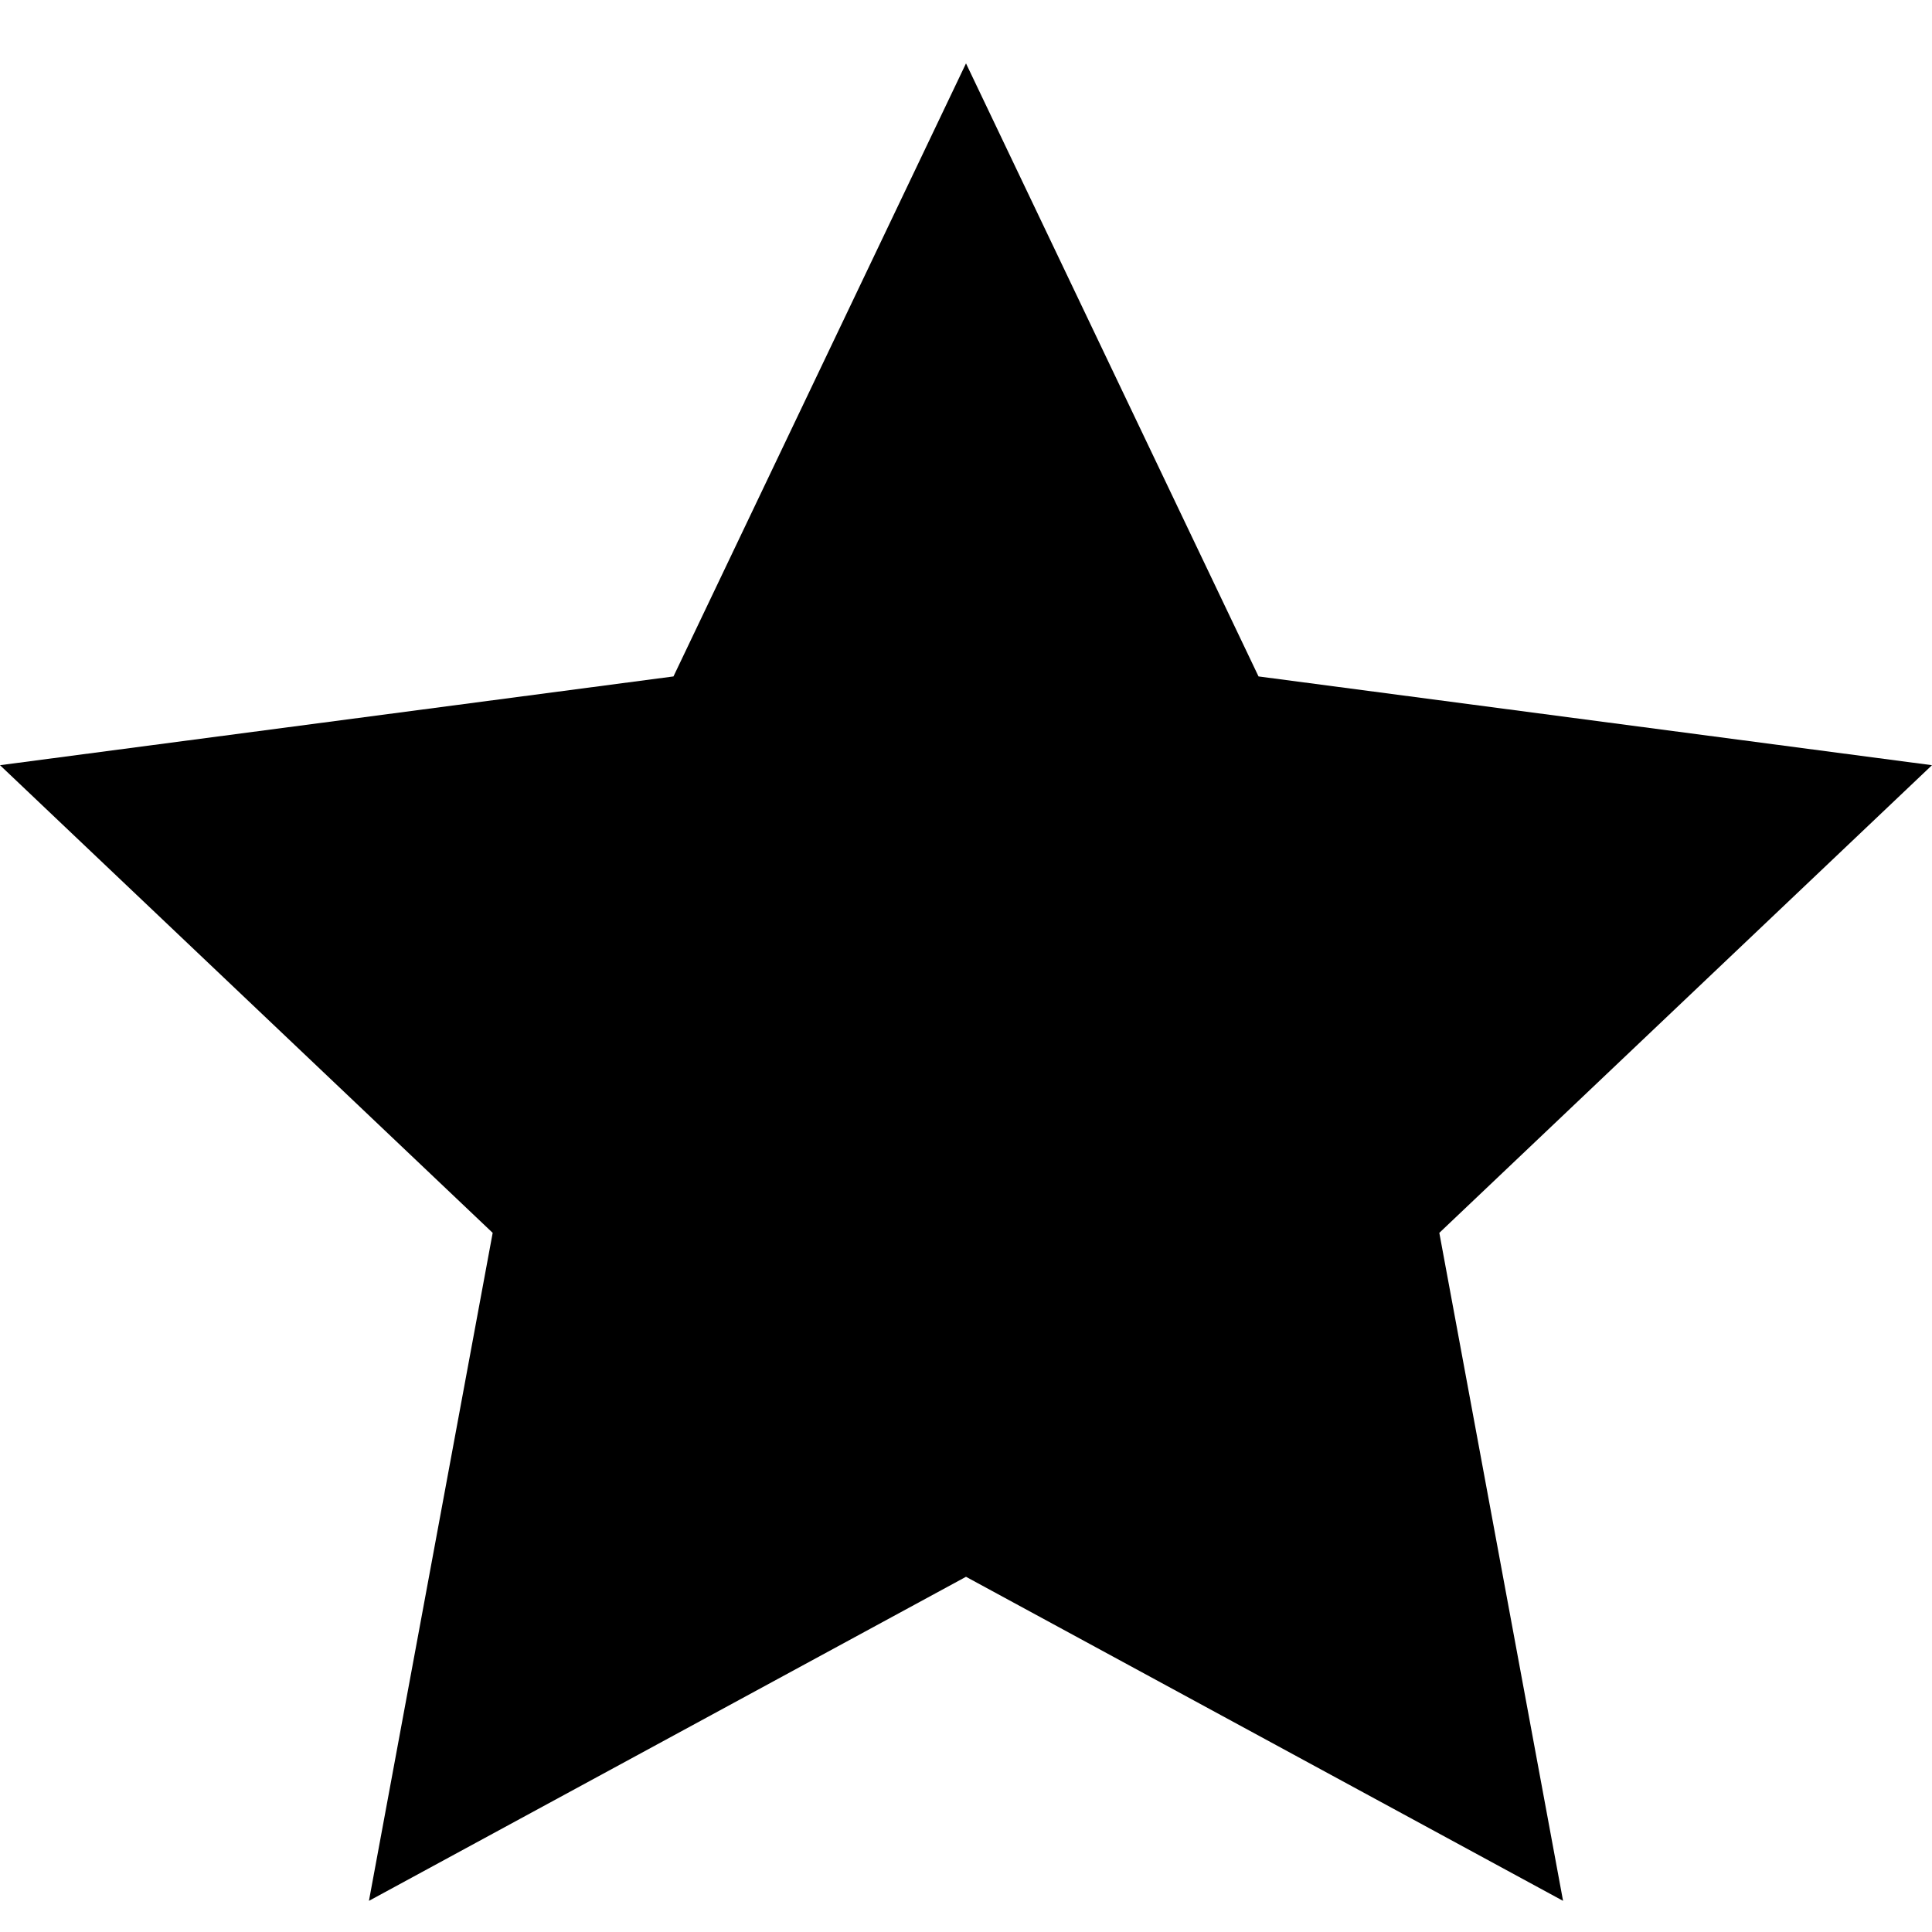
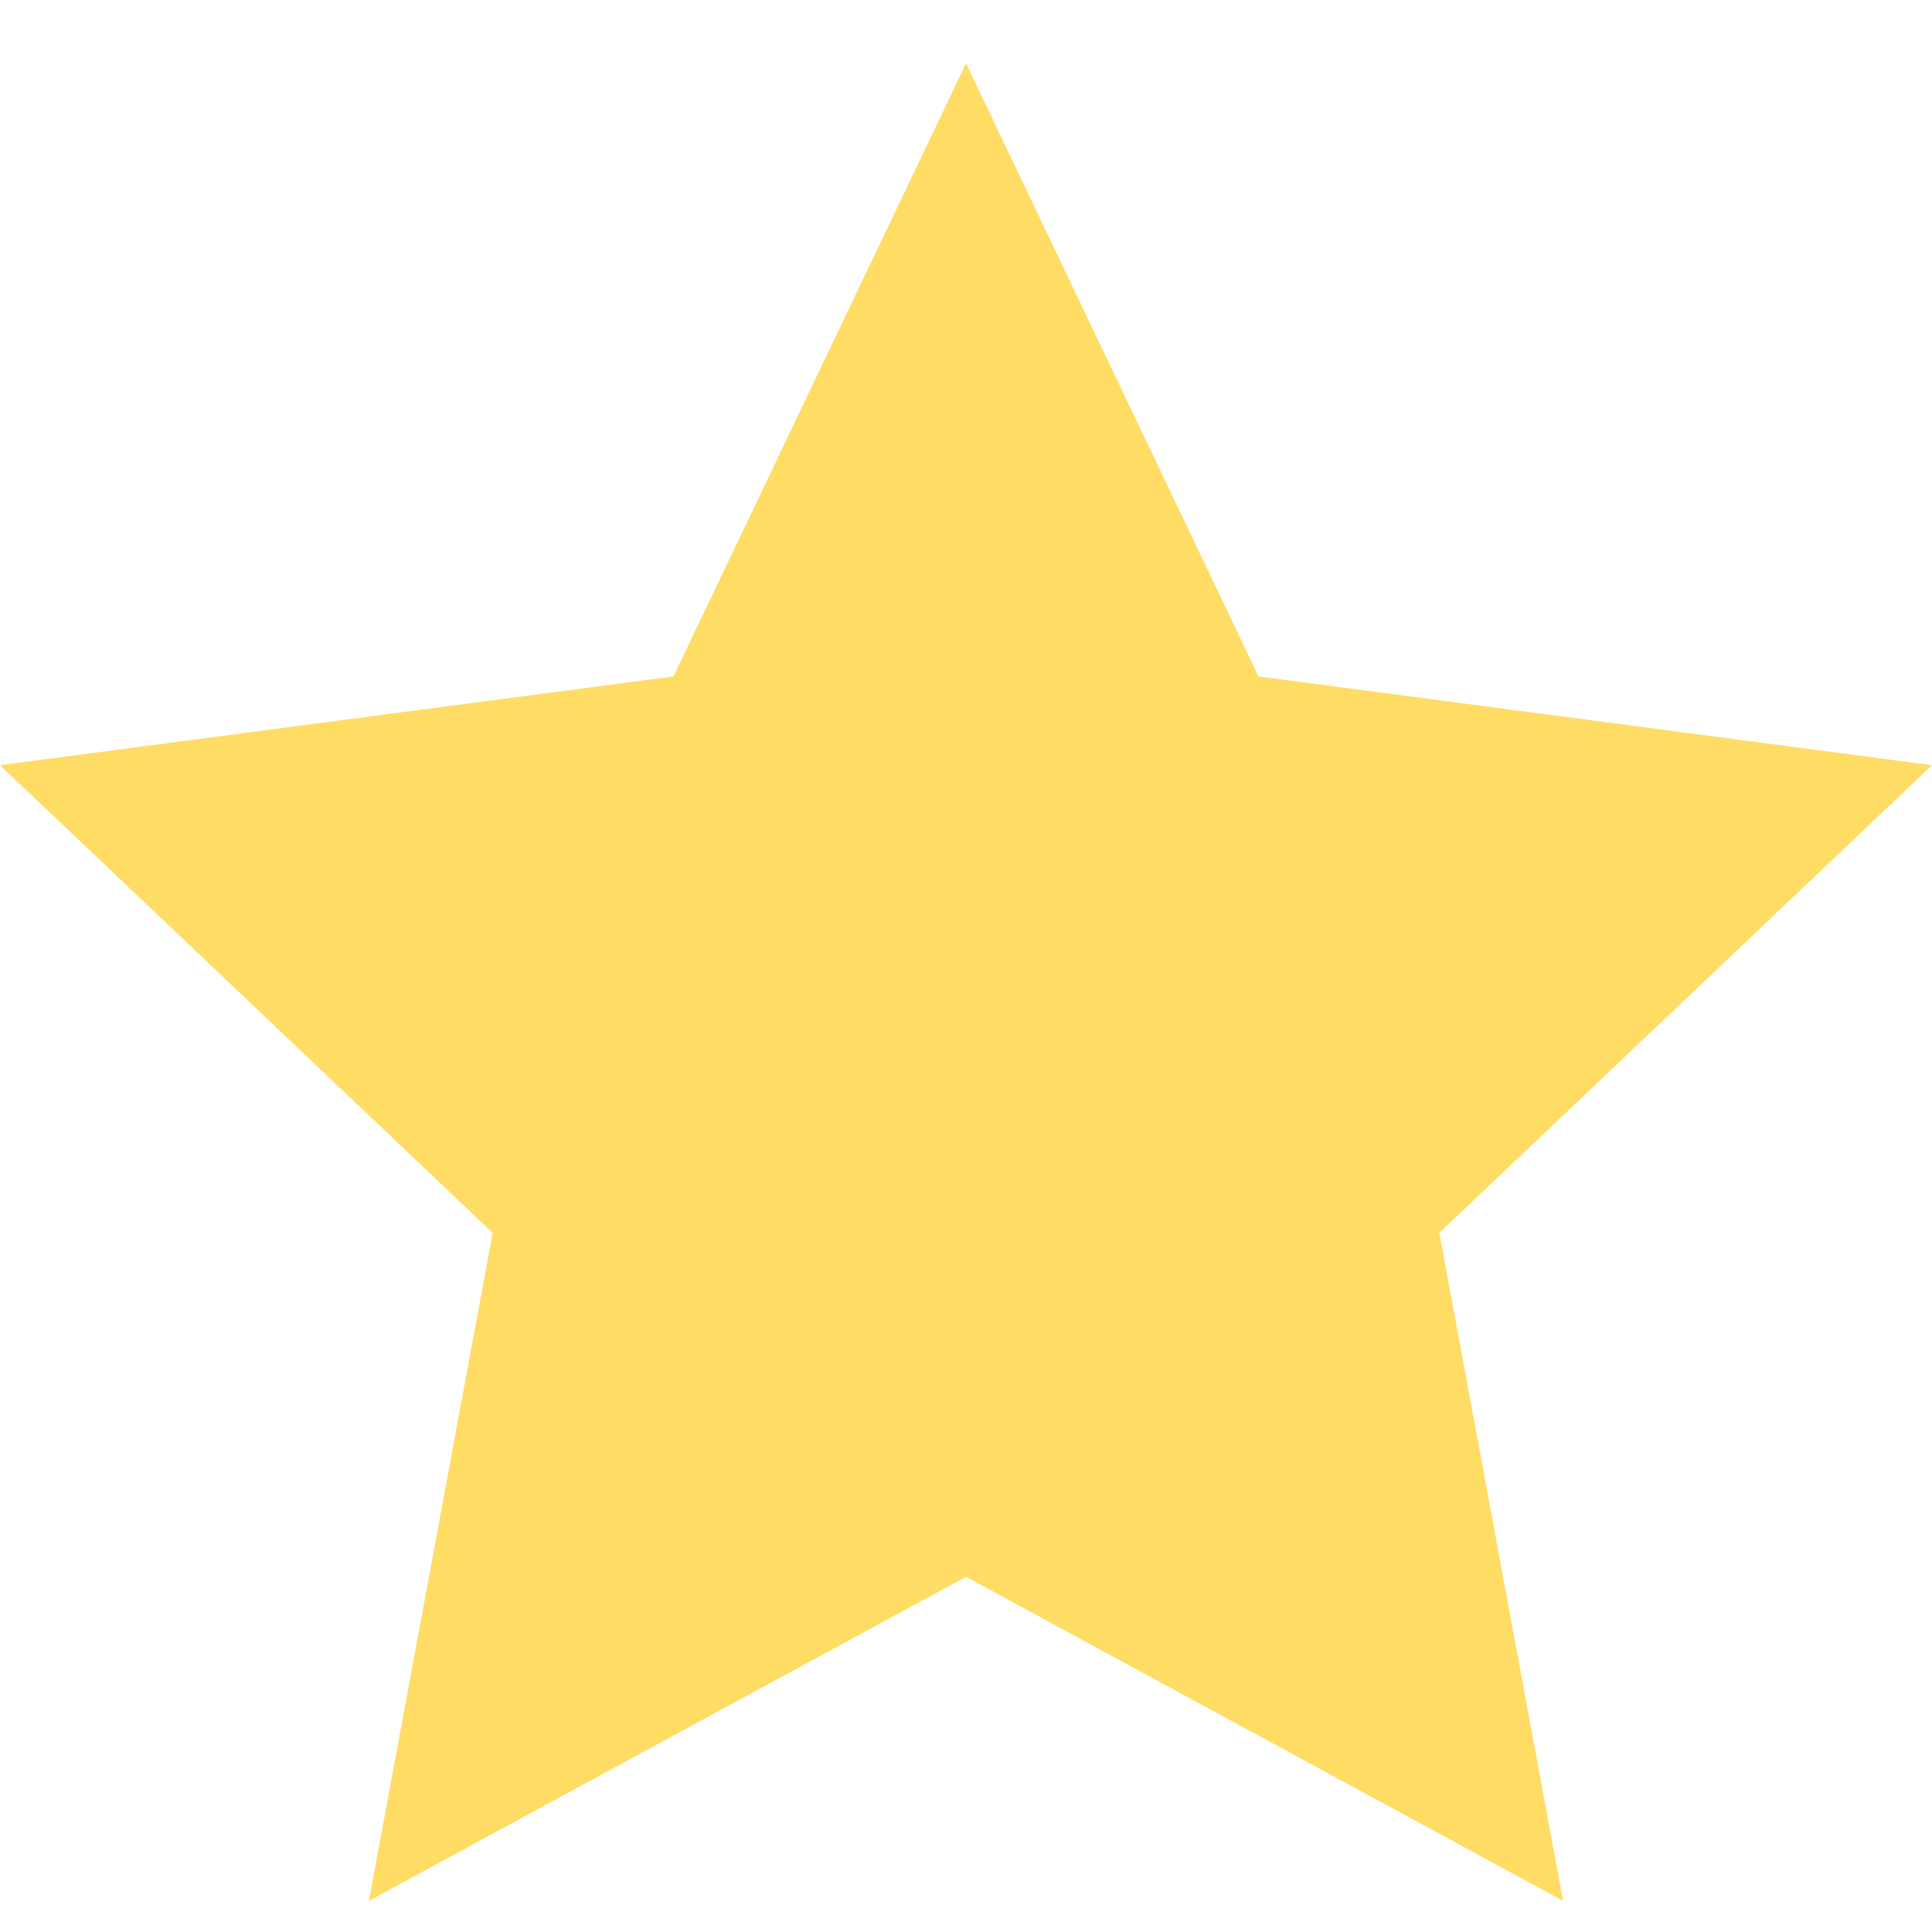
<svg xmlns="http://www.w3.org/2000/svg" width="100%" height="100%" viewBox="0 0 4 4" version="1.1" xml:space="preserve" style="fill-rule:evenodd;clip-rule:evenodd;stroke-linejoin:round;stroke-miterlimit:1.414;">
-   <g transform="matrix(0.182863,0,0,0.182863,-0.285787,-0.2345)">
+   <g fill="#ffdc64" transform="matrix(0.182863,0,0,0.182863,-0.285787,-0.2345)">
    <g>
      <path d="M12.5,2L15.812,8.941L23.437,9.946L17.859,15.241L19.26,22.804L12.5,19.135L5.74,22.804L7.141,15.241L1.563,9.946L9.188,8.941L12.5,2Z" />
    </g>
  </g>
</svg>
